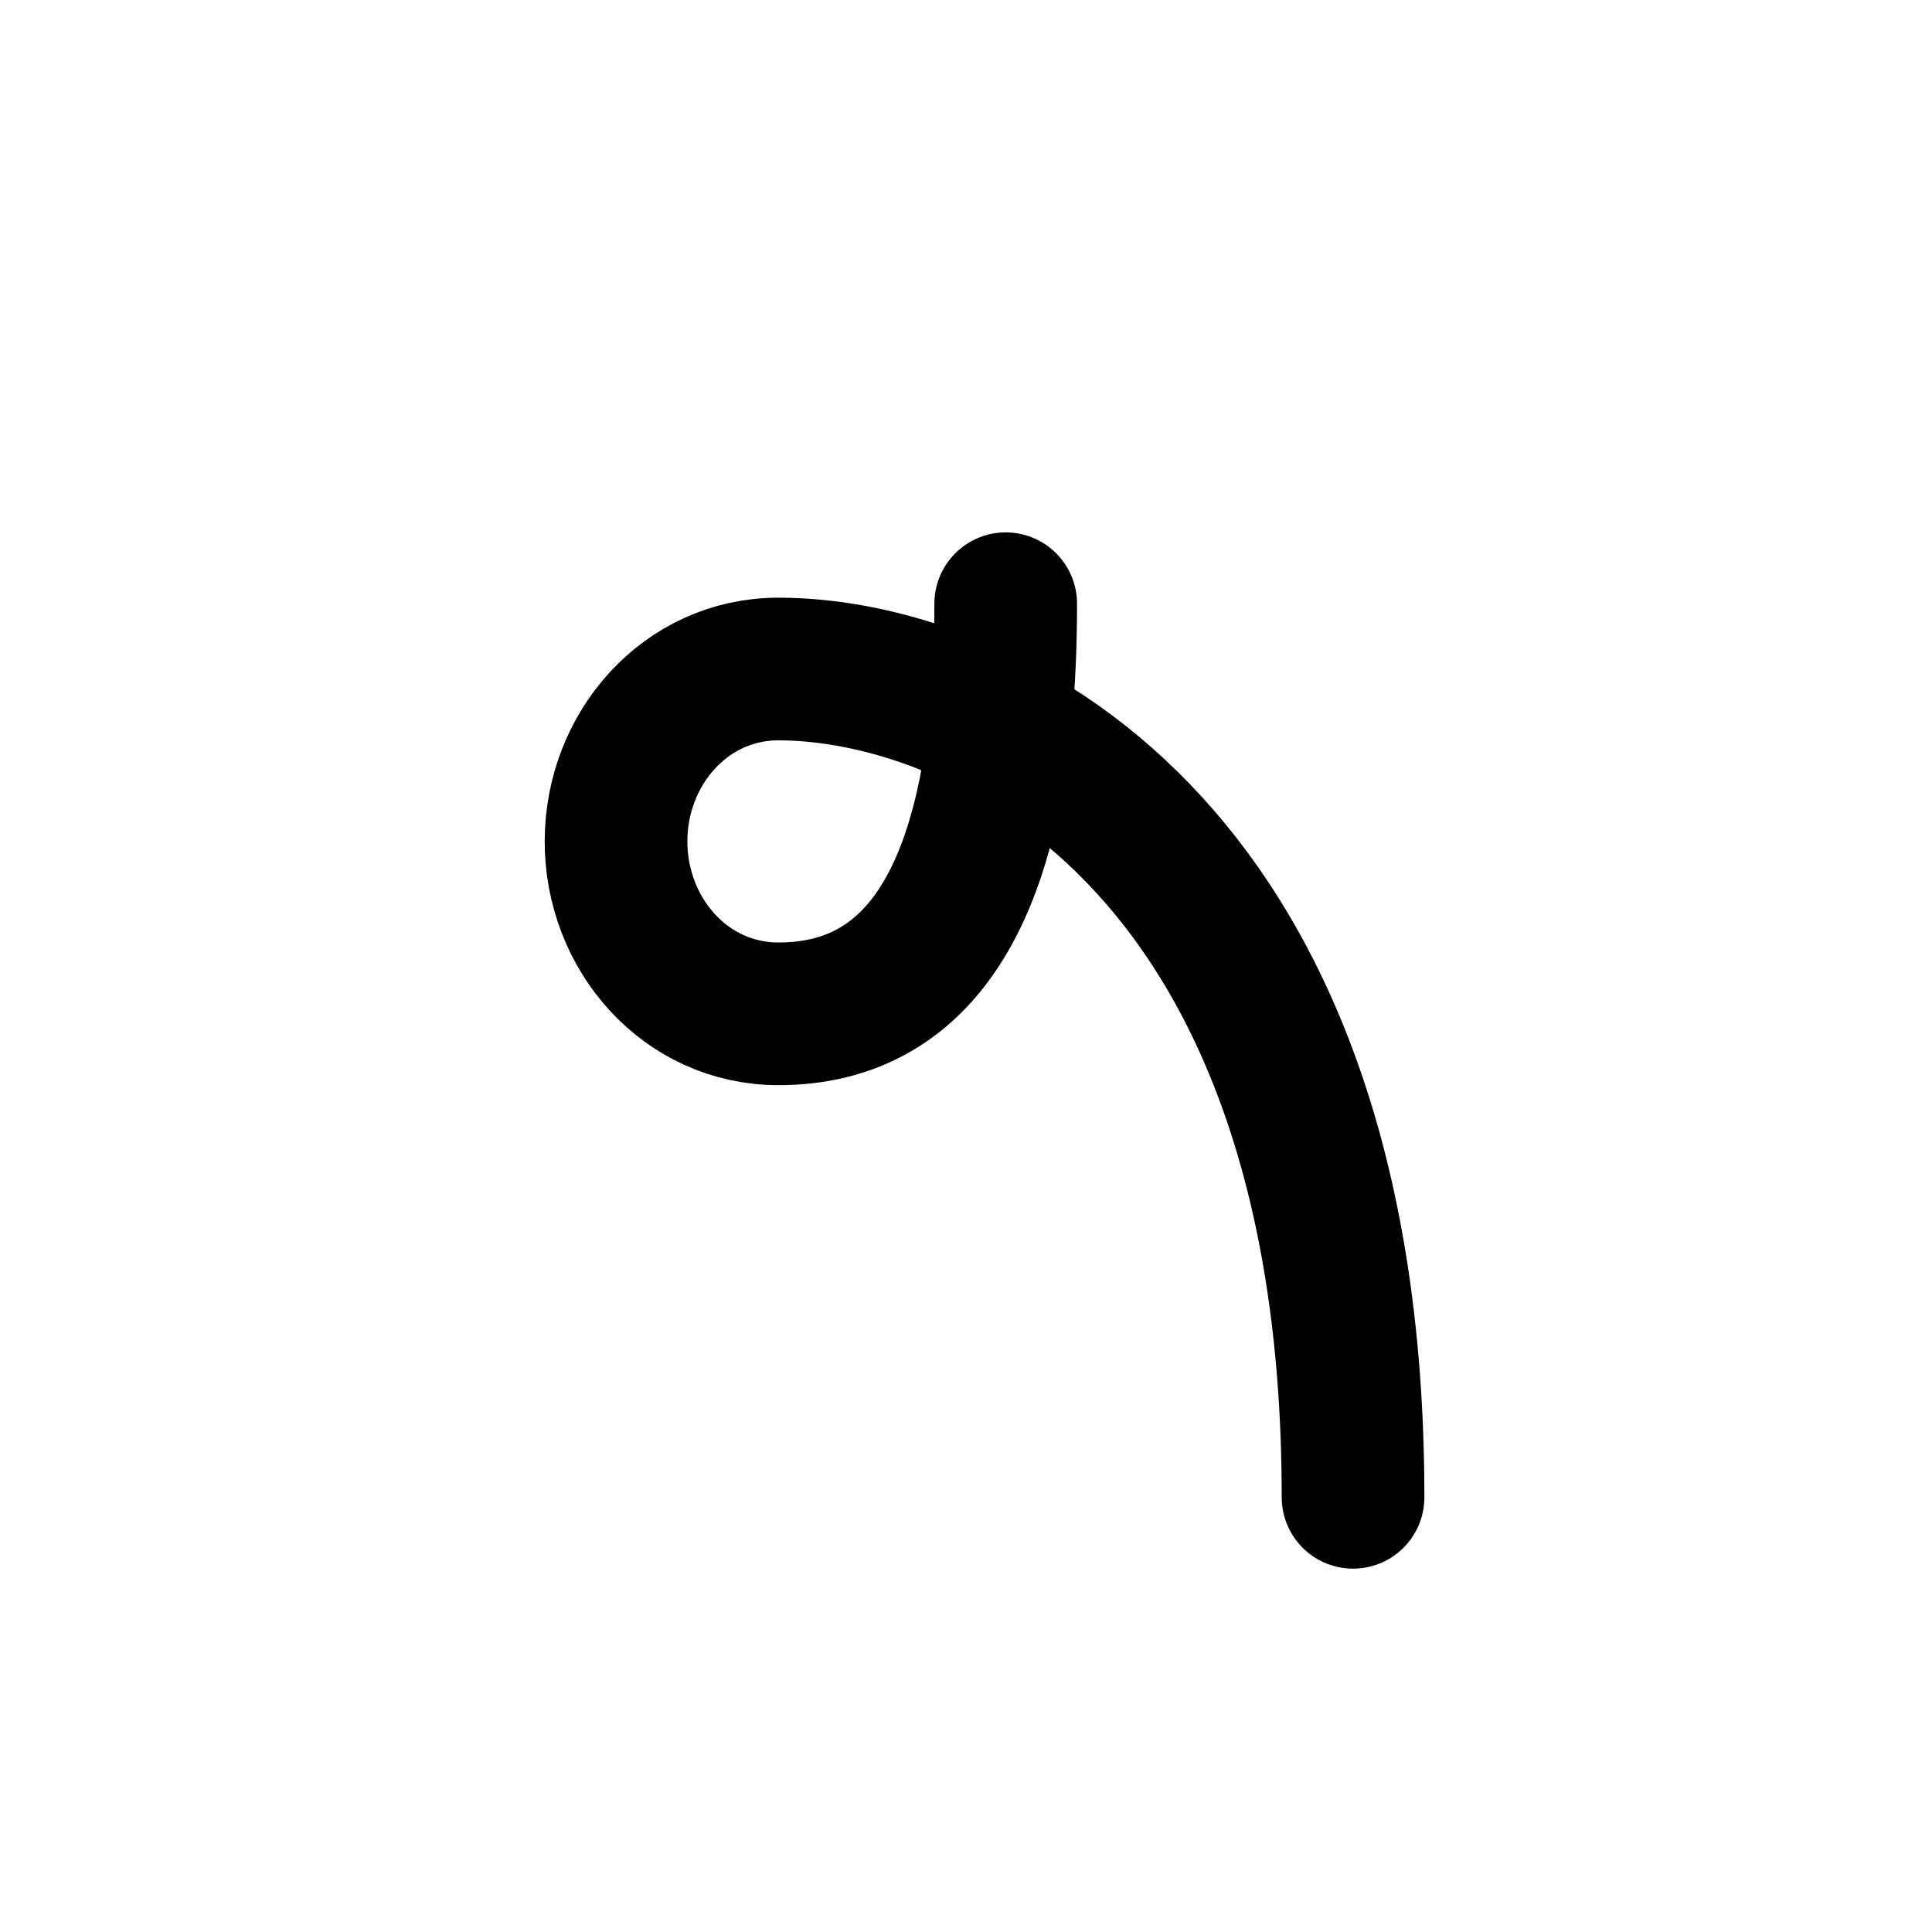
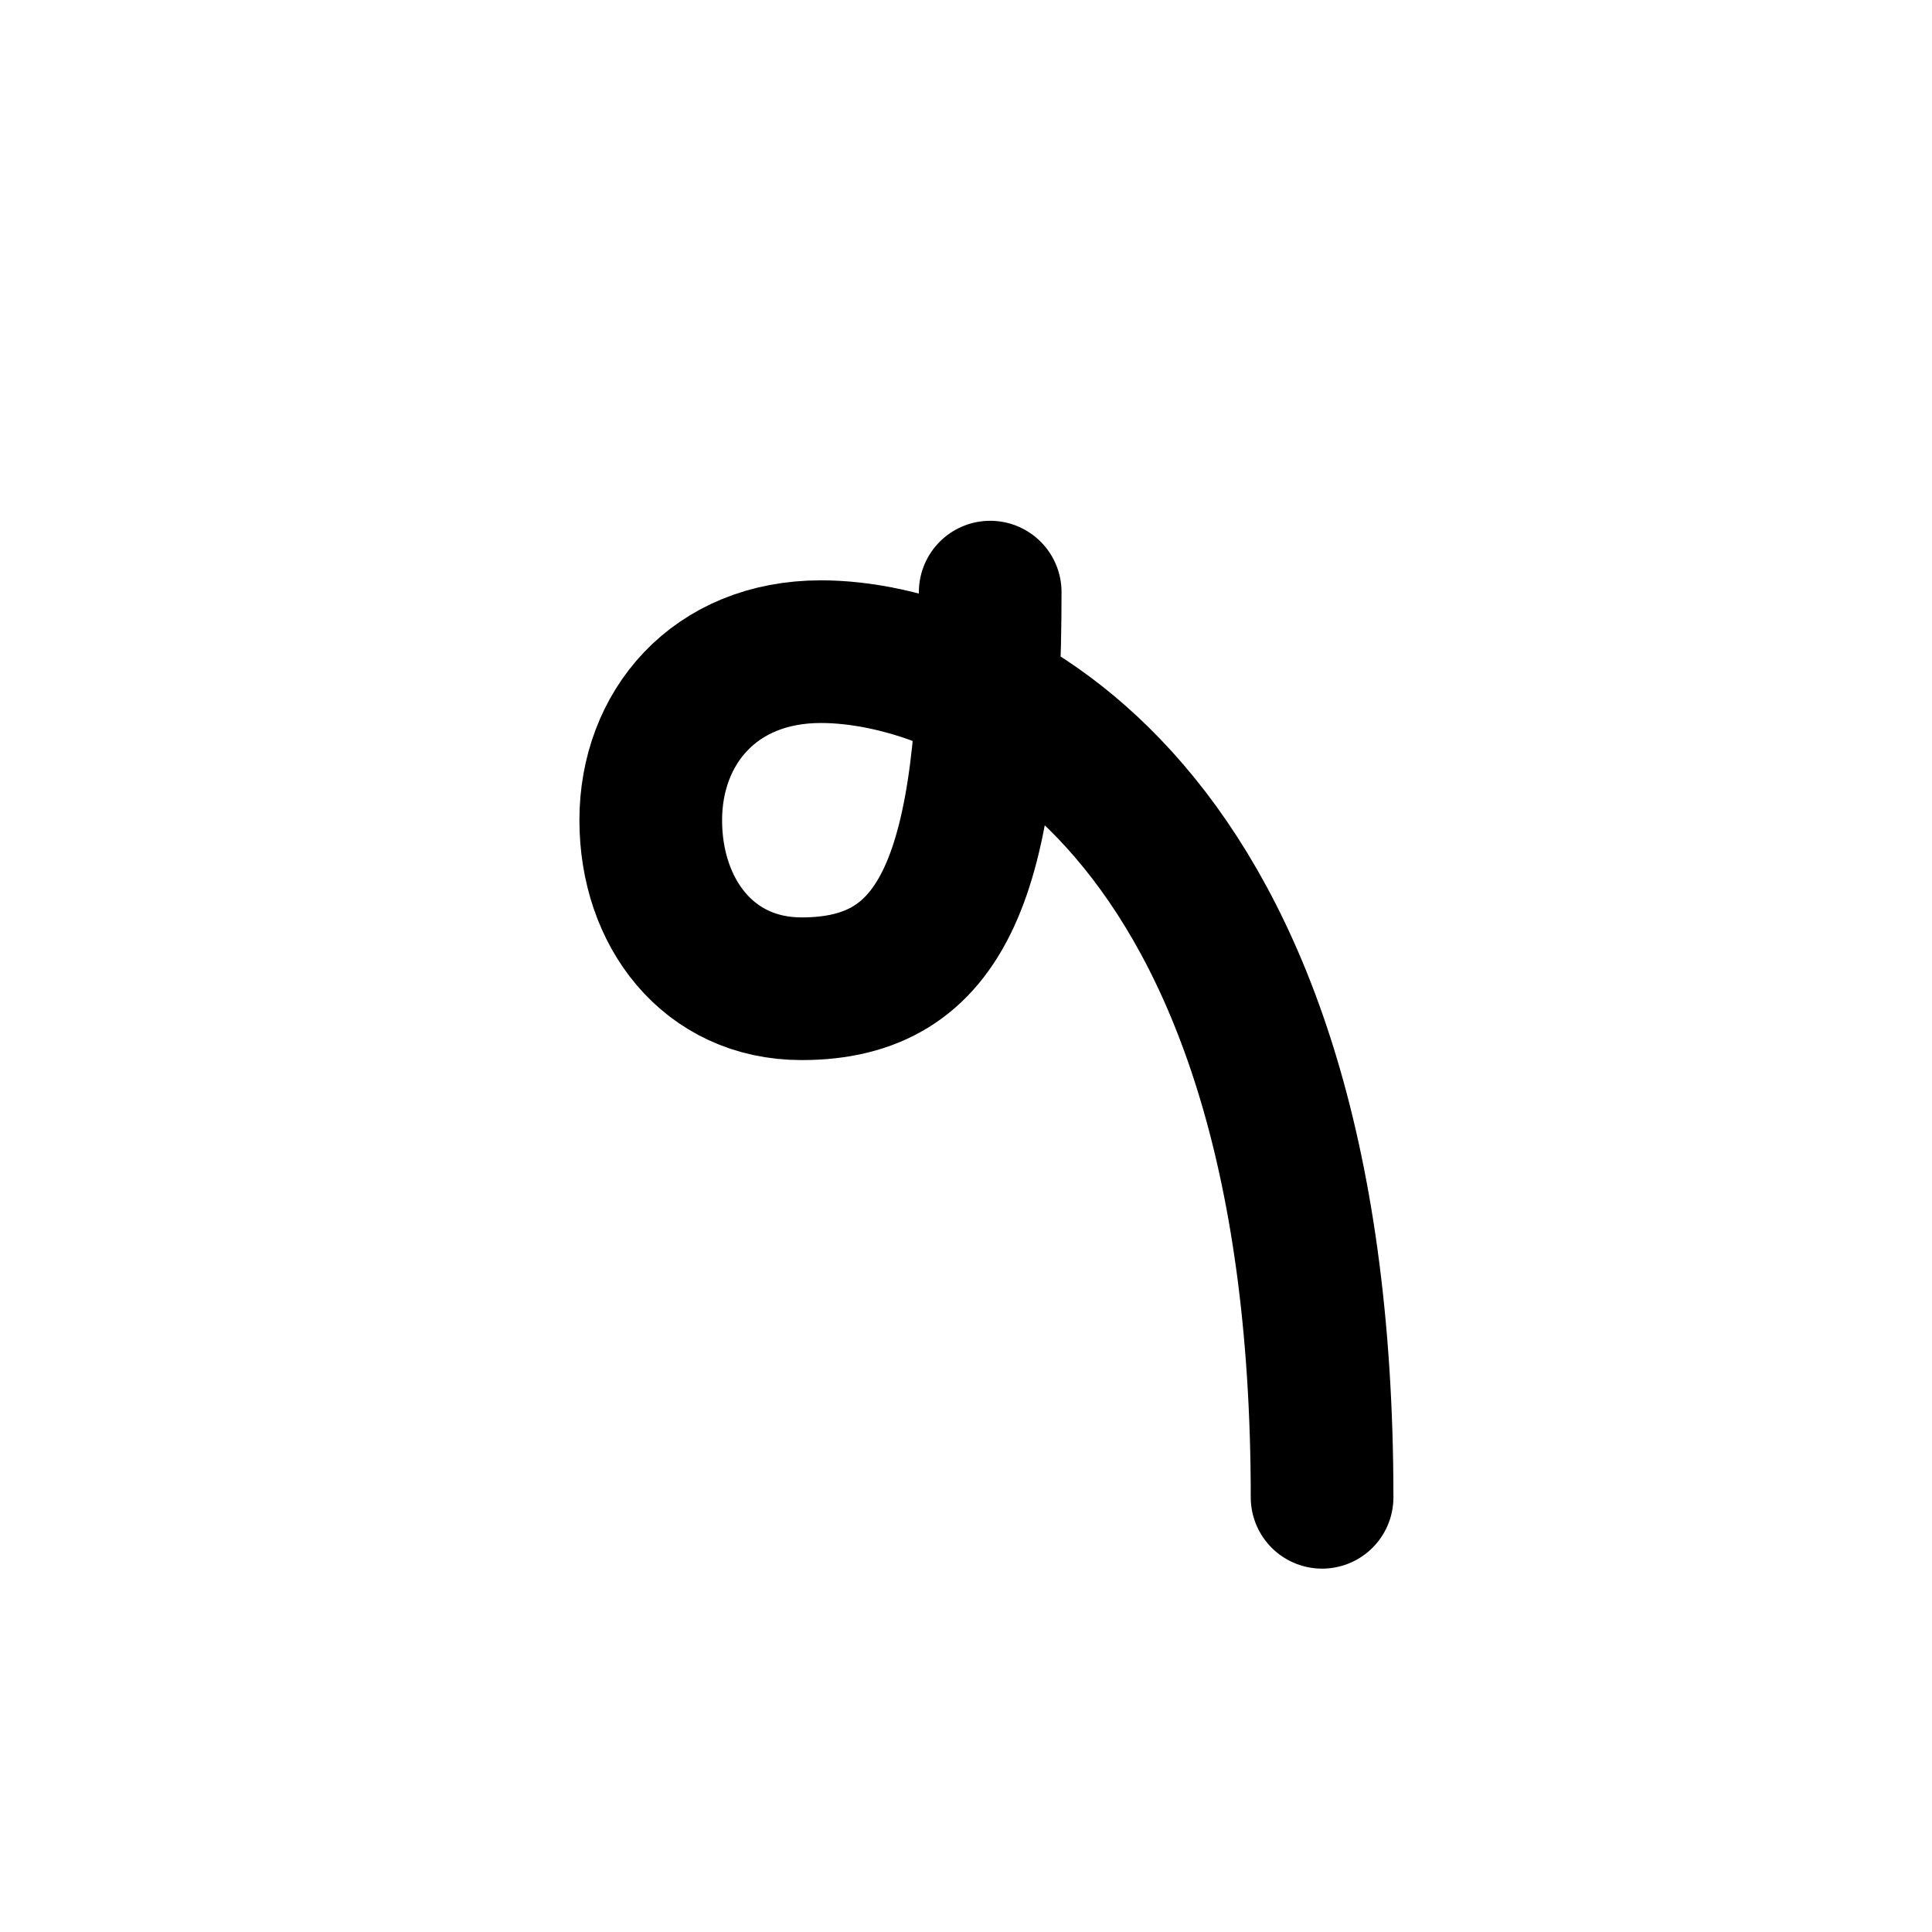
<svg xmlns="http://www.w3.org/2000/svg" version="1.1" viewBox="-10 0 1000 1000" id="svg2" width="1000" height="1000">
  <defs id="defs10" />
  <g id="g4720" transform="matrix(1.0663,0,0,-1.0663,68.33568,1499.684)" style="opacity:0.451" />
  <g transform="matrix(1,0,0,-1,0,1418)" id="g4" />
  <g id="g4720-4" transform="matrix(1.0663,0,0,-1.0663,136.9952,1604.197)" style="opacity:0.451" />
  <g transform="matrix(1,0,0,-1,68.65956,1522.513)" id="g4-5" />
-   <path style="fill:none;fill-rule:evenodd;stroke:#000000;stroke-width:73.846;stroke-linecap:round;stroke-linejoin:round;stroke-miterlimit:4;stroke-dasharray:none;stroke-opacity:1" d="m 690.335,775 c 0,-344.425 -196.95,-428.722 -297.407,-428.722 -48.333,0 -84.074,41.449 -84.074,89.237 0,47.788 35.741,89.237 84.074,89.237 75.098,0 117.625,-65.319 117.625,-212.268" id="path4732" />
+   <path style="fill:none;fill-rule:evenodd;stroke:#000000;stroke-width:73.846;stroke-linecap:round;stroke-linejoin:round;stroke-miterlimit:4;stroke-dasharray:none;stroke-opacity:1" d="m 674.308,775 c 0,-363.601 -179.612,-437.702 -259.407,-437.702 -55.236,0 -88.074,39.449 -88.074,87.237 0,47.788 29.741,87.237 78.074,87.237 73.564,0 97.625,-58.34 97.625,-205.289" id="path4732" />
</svg>
